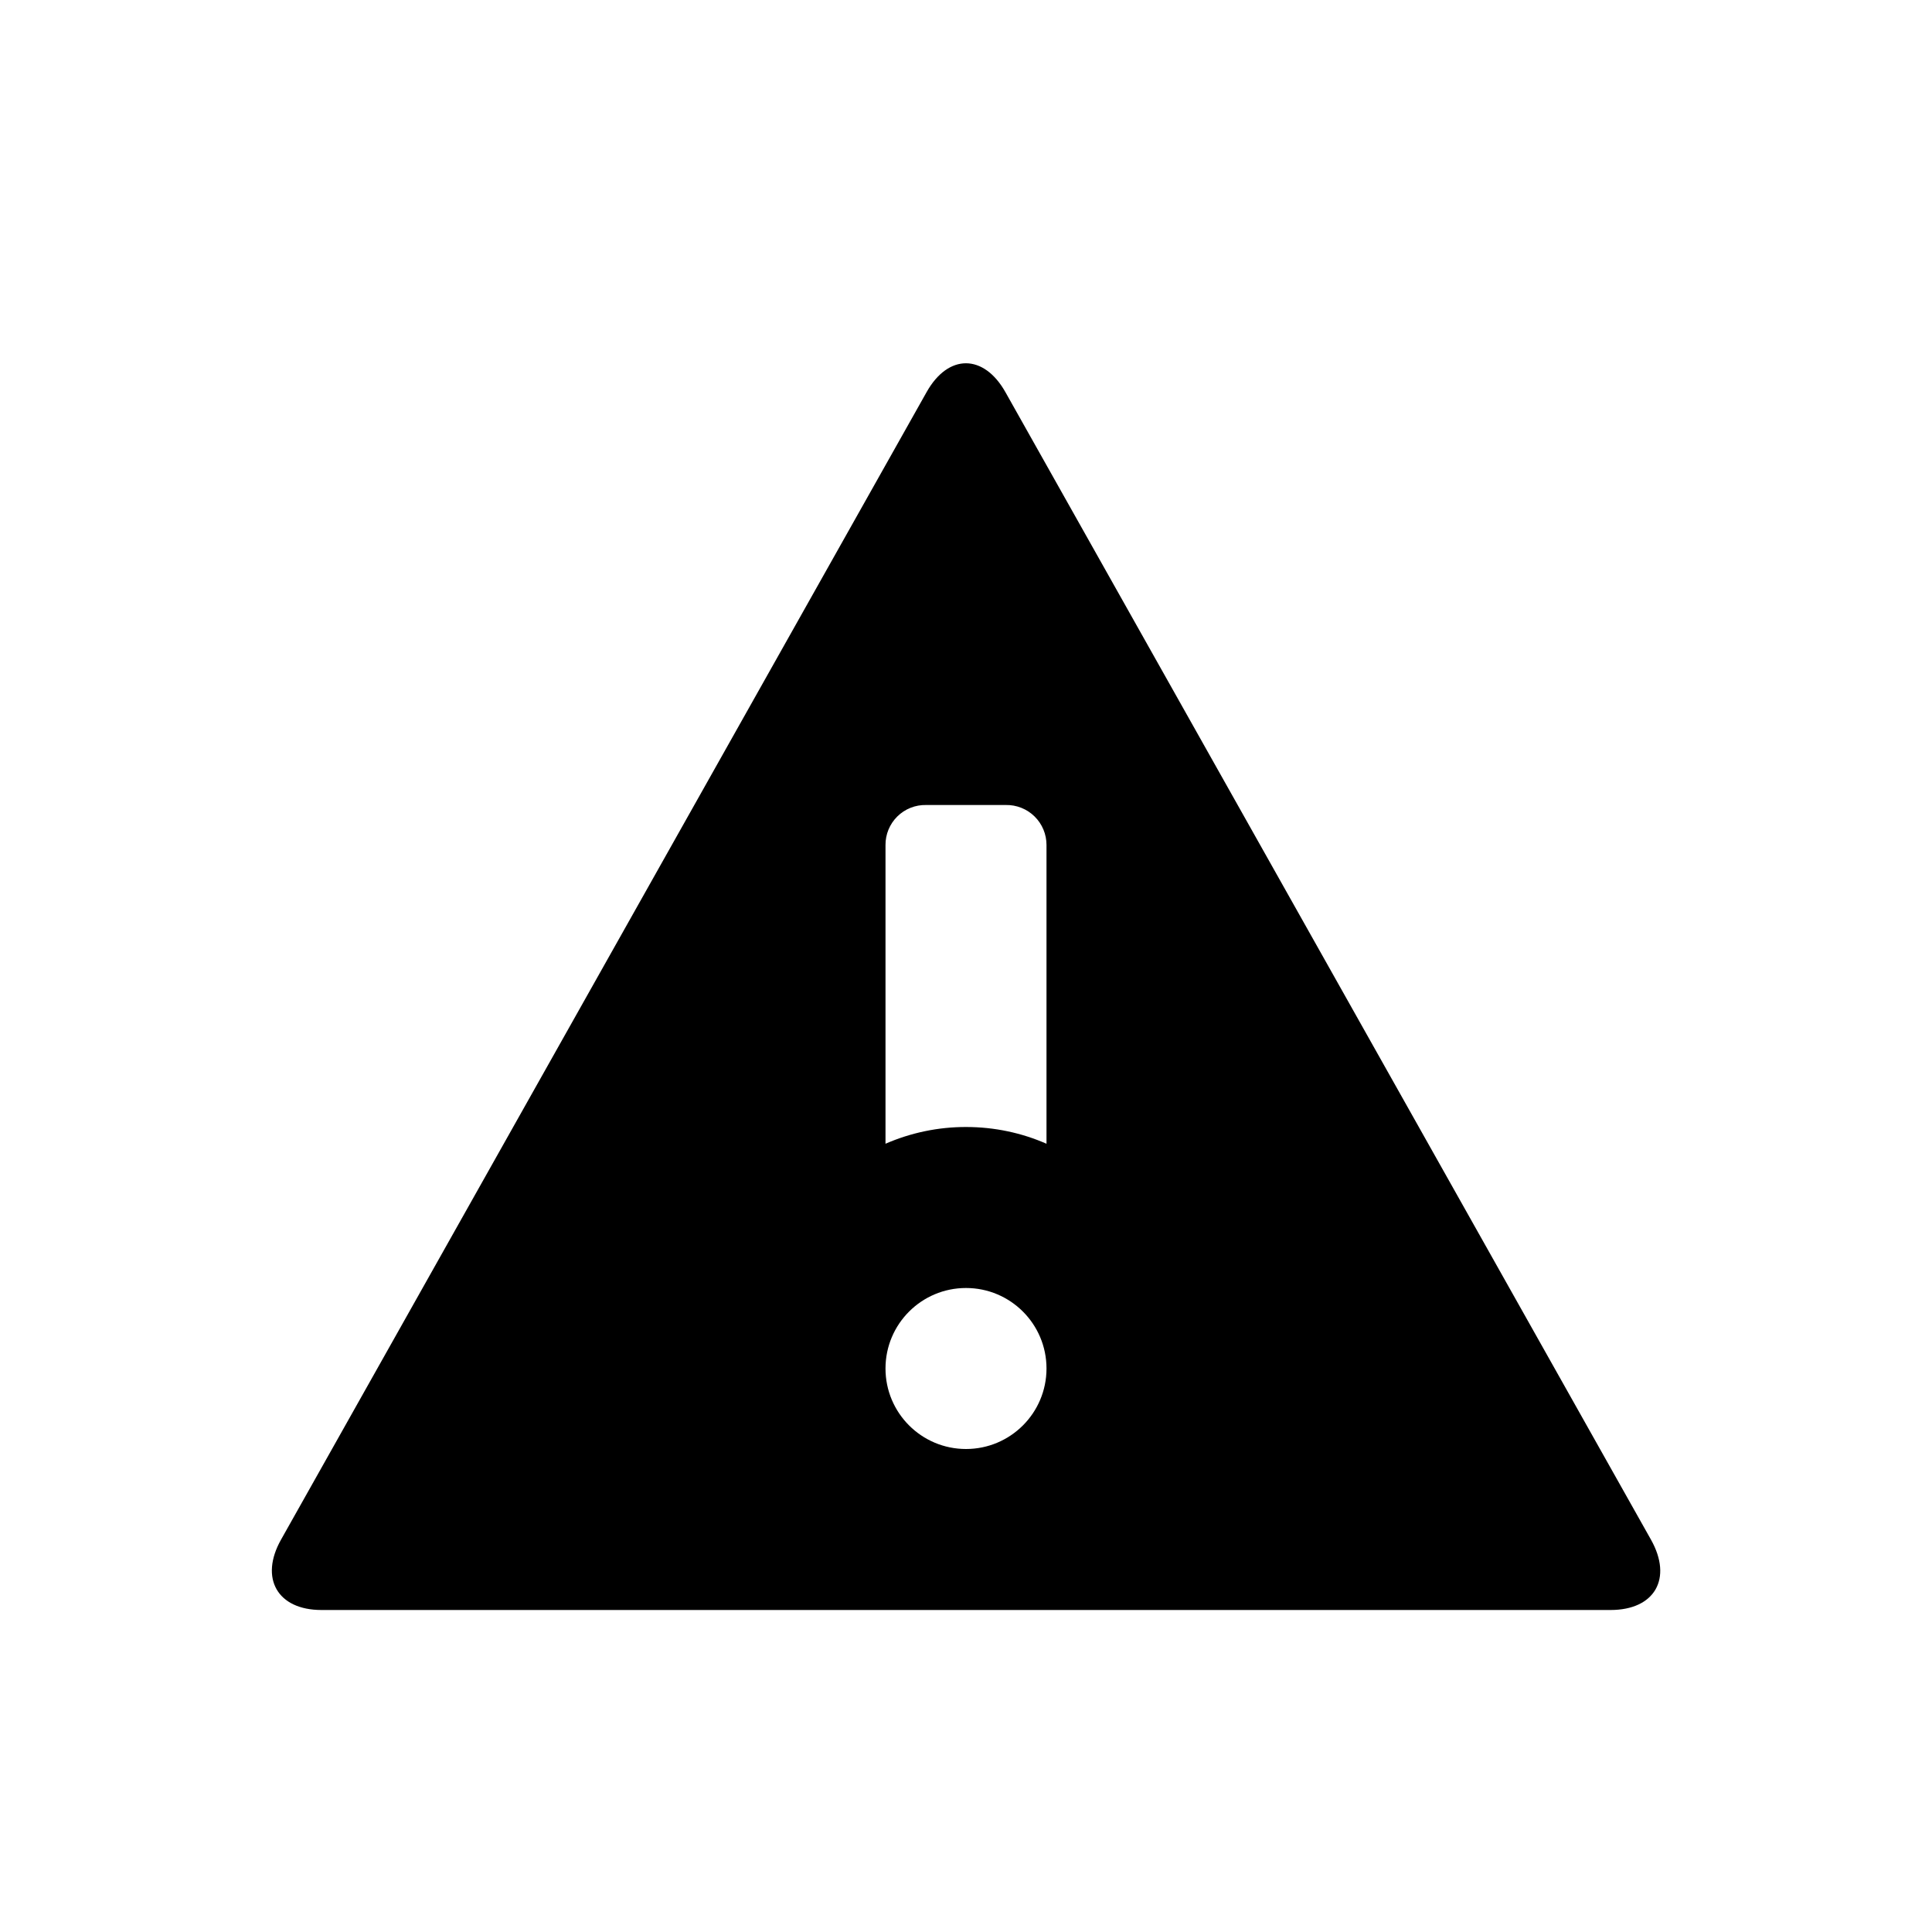
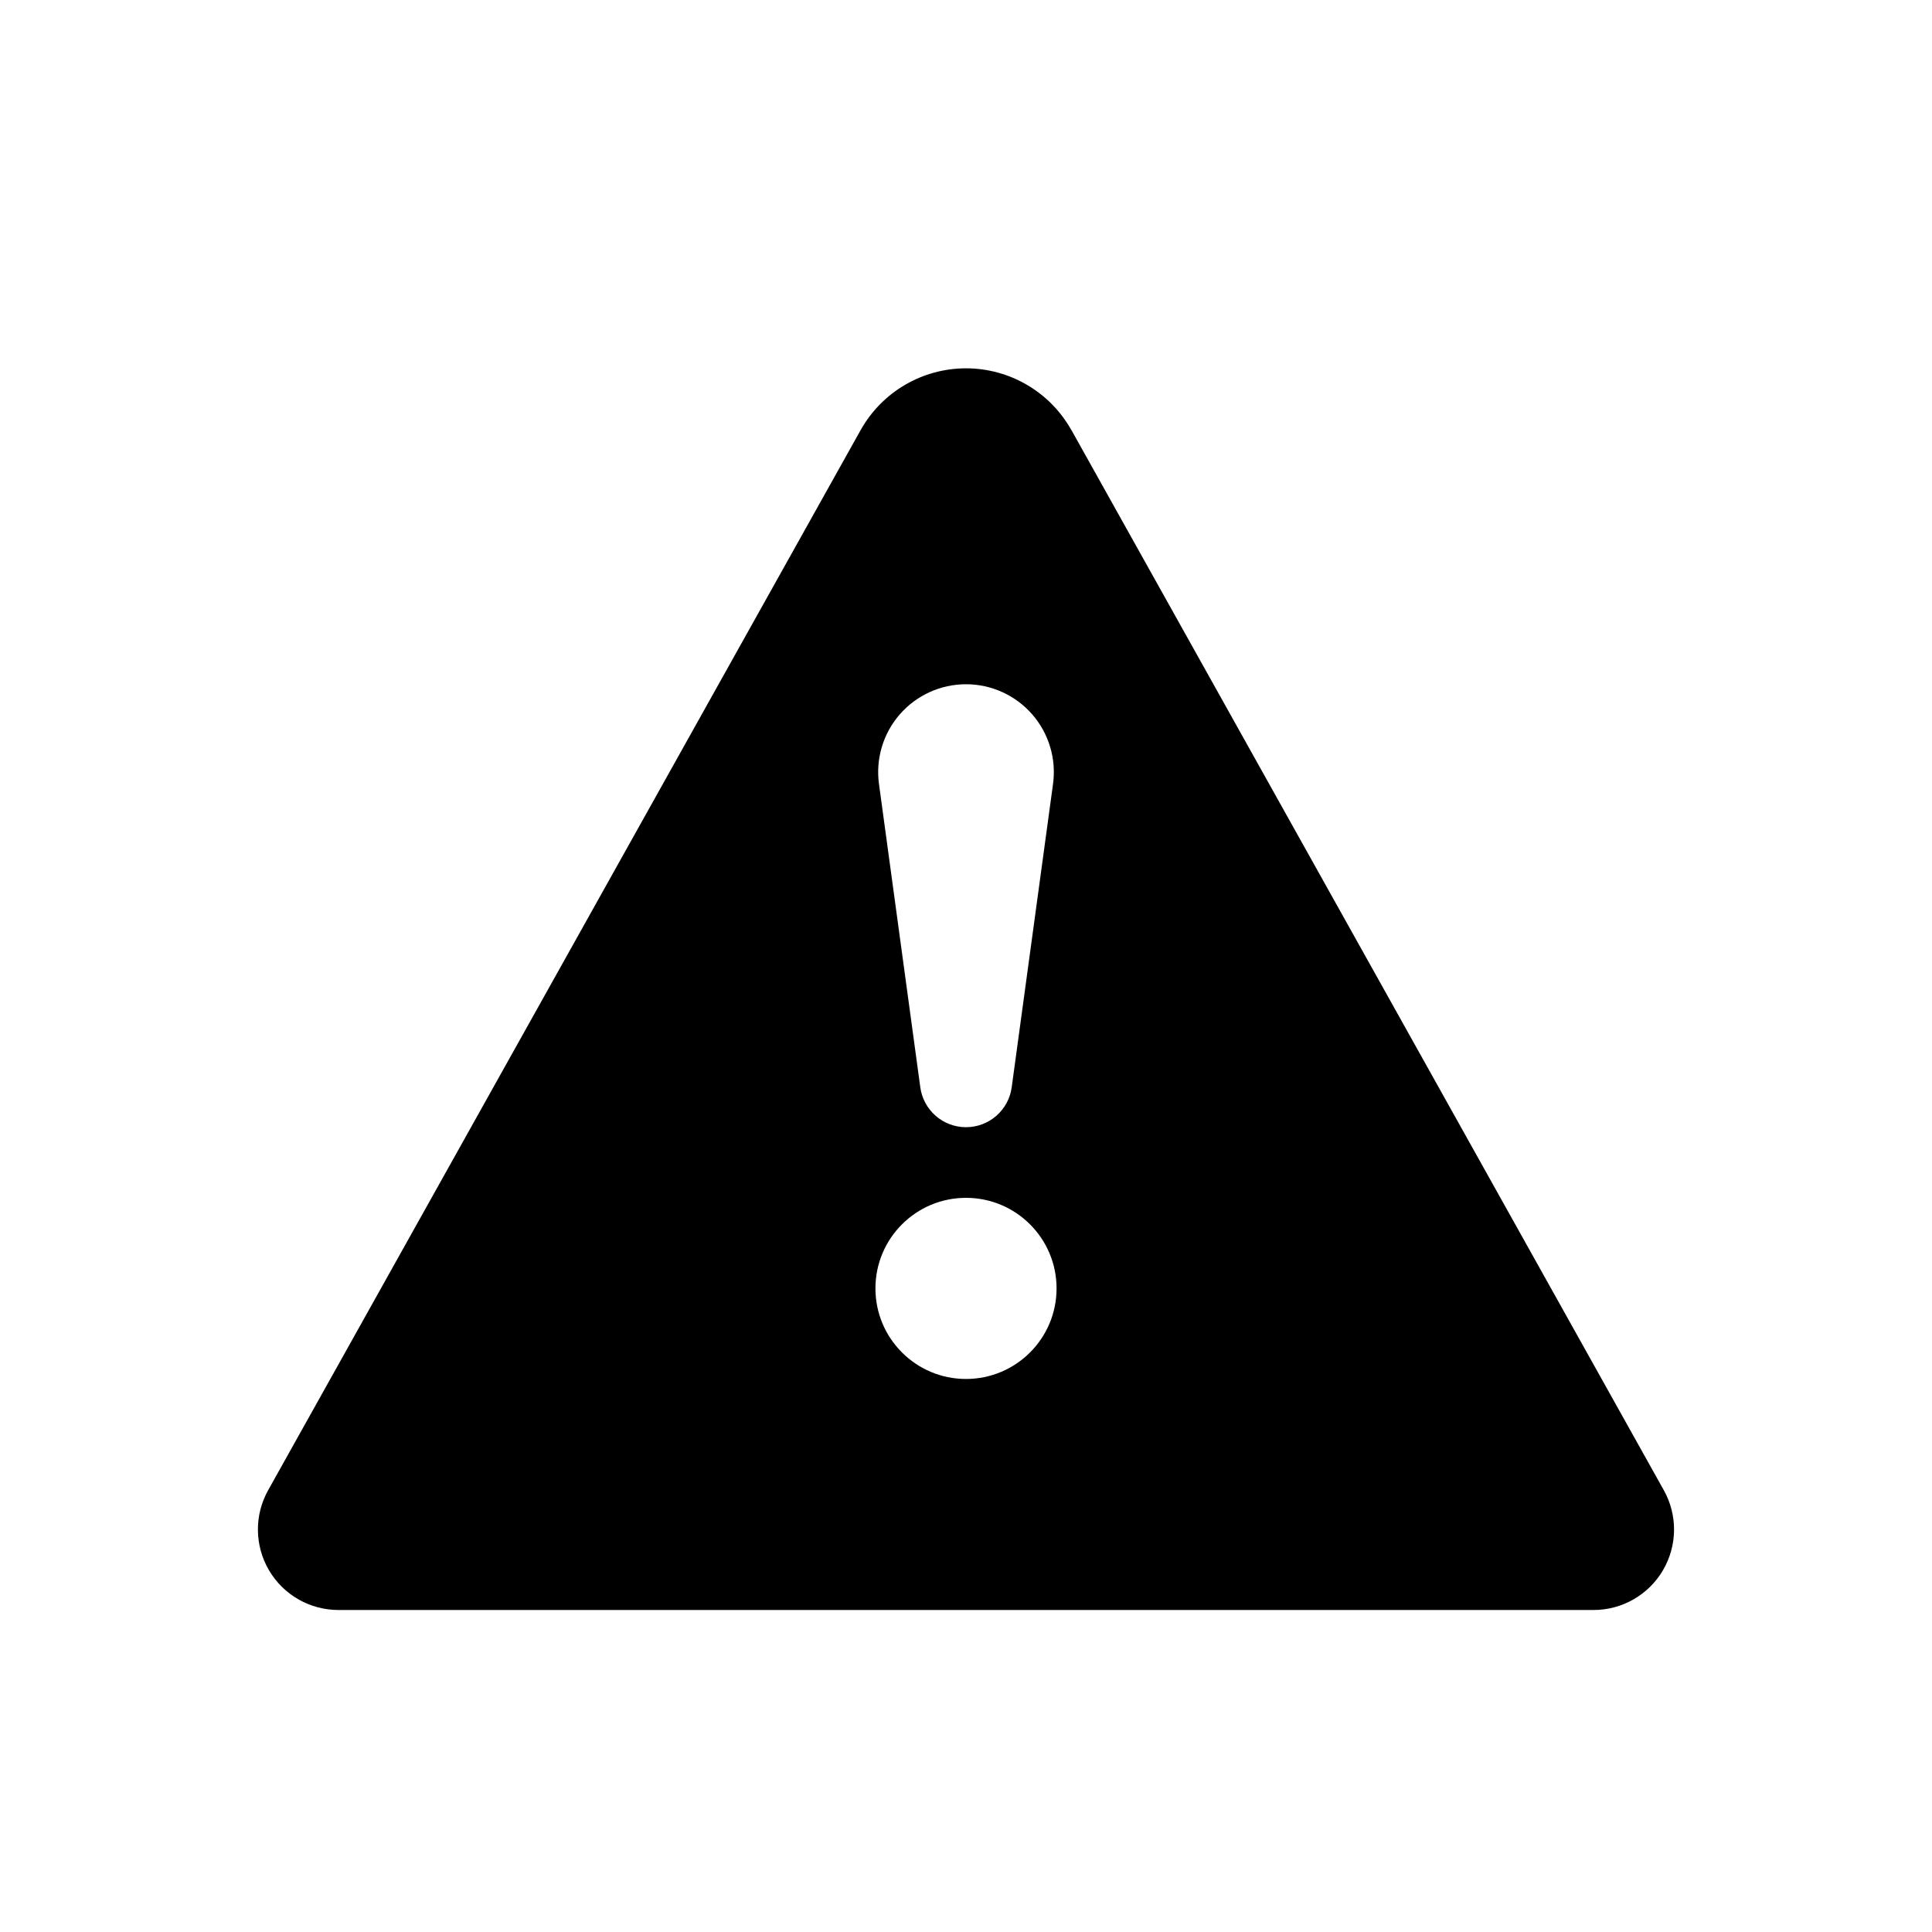
<svg width="24" height="24" viewBox="0 0 24 24">
-   <path d="M13 14.208v-3.71a.496.496 0 0 0-.505-.498h-.99a.494.494 0 0 0-.505.498v3.71A2.492 2.492 0 0 1 12 14c.356 0 .694.074 1 .208zm-1.49-9.336c.27-.482.712-.476.98 0l8.02 14.256c.27.482.045.872-.503.872H3.993c-.548 0-.77-.396-.503-.872l8.02-14.256zM12 18a1 1 0 1 0 0-2 1 1 0 0 0 0 2z" fill="currentColor" fill-rule="evenodd" />
+   <path d="M13.31 5.343l7.359 13.17A1 1 0 0 1 19.796 20H4.204a1 1 0 0 1-.873-1.488l7.36-13.169a1.5 1.5 0 0 1 2.618 0zM12 8.5a1.091 1.091 0 0 0-1.081 1.239l.513 3.766a.573.573 0 0 0 1.136 0l.513-3.766A1.091 1.091 0 0 0 12 8.5zm0 8.63a1.125 1.125 0 1 0 0-2.25 1.125 1.125 0 0 0 0 2.25z" fill="currentColor" fill-rule="evenodd" />
</svg>
